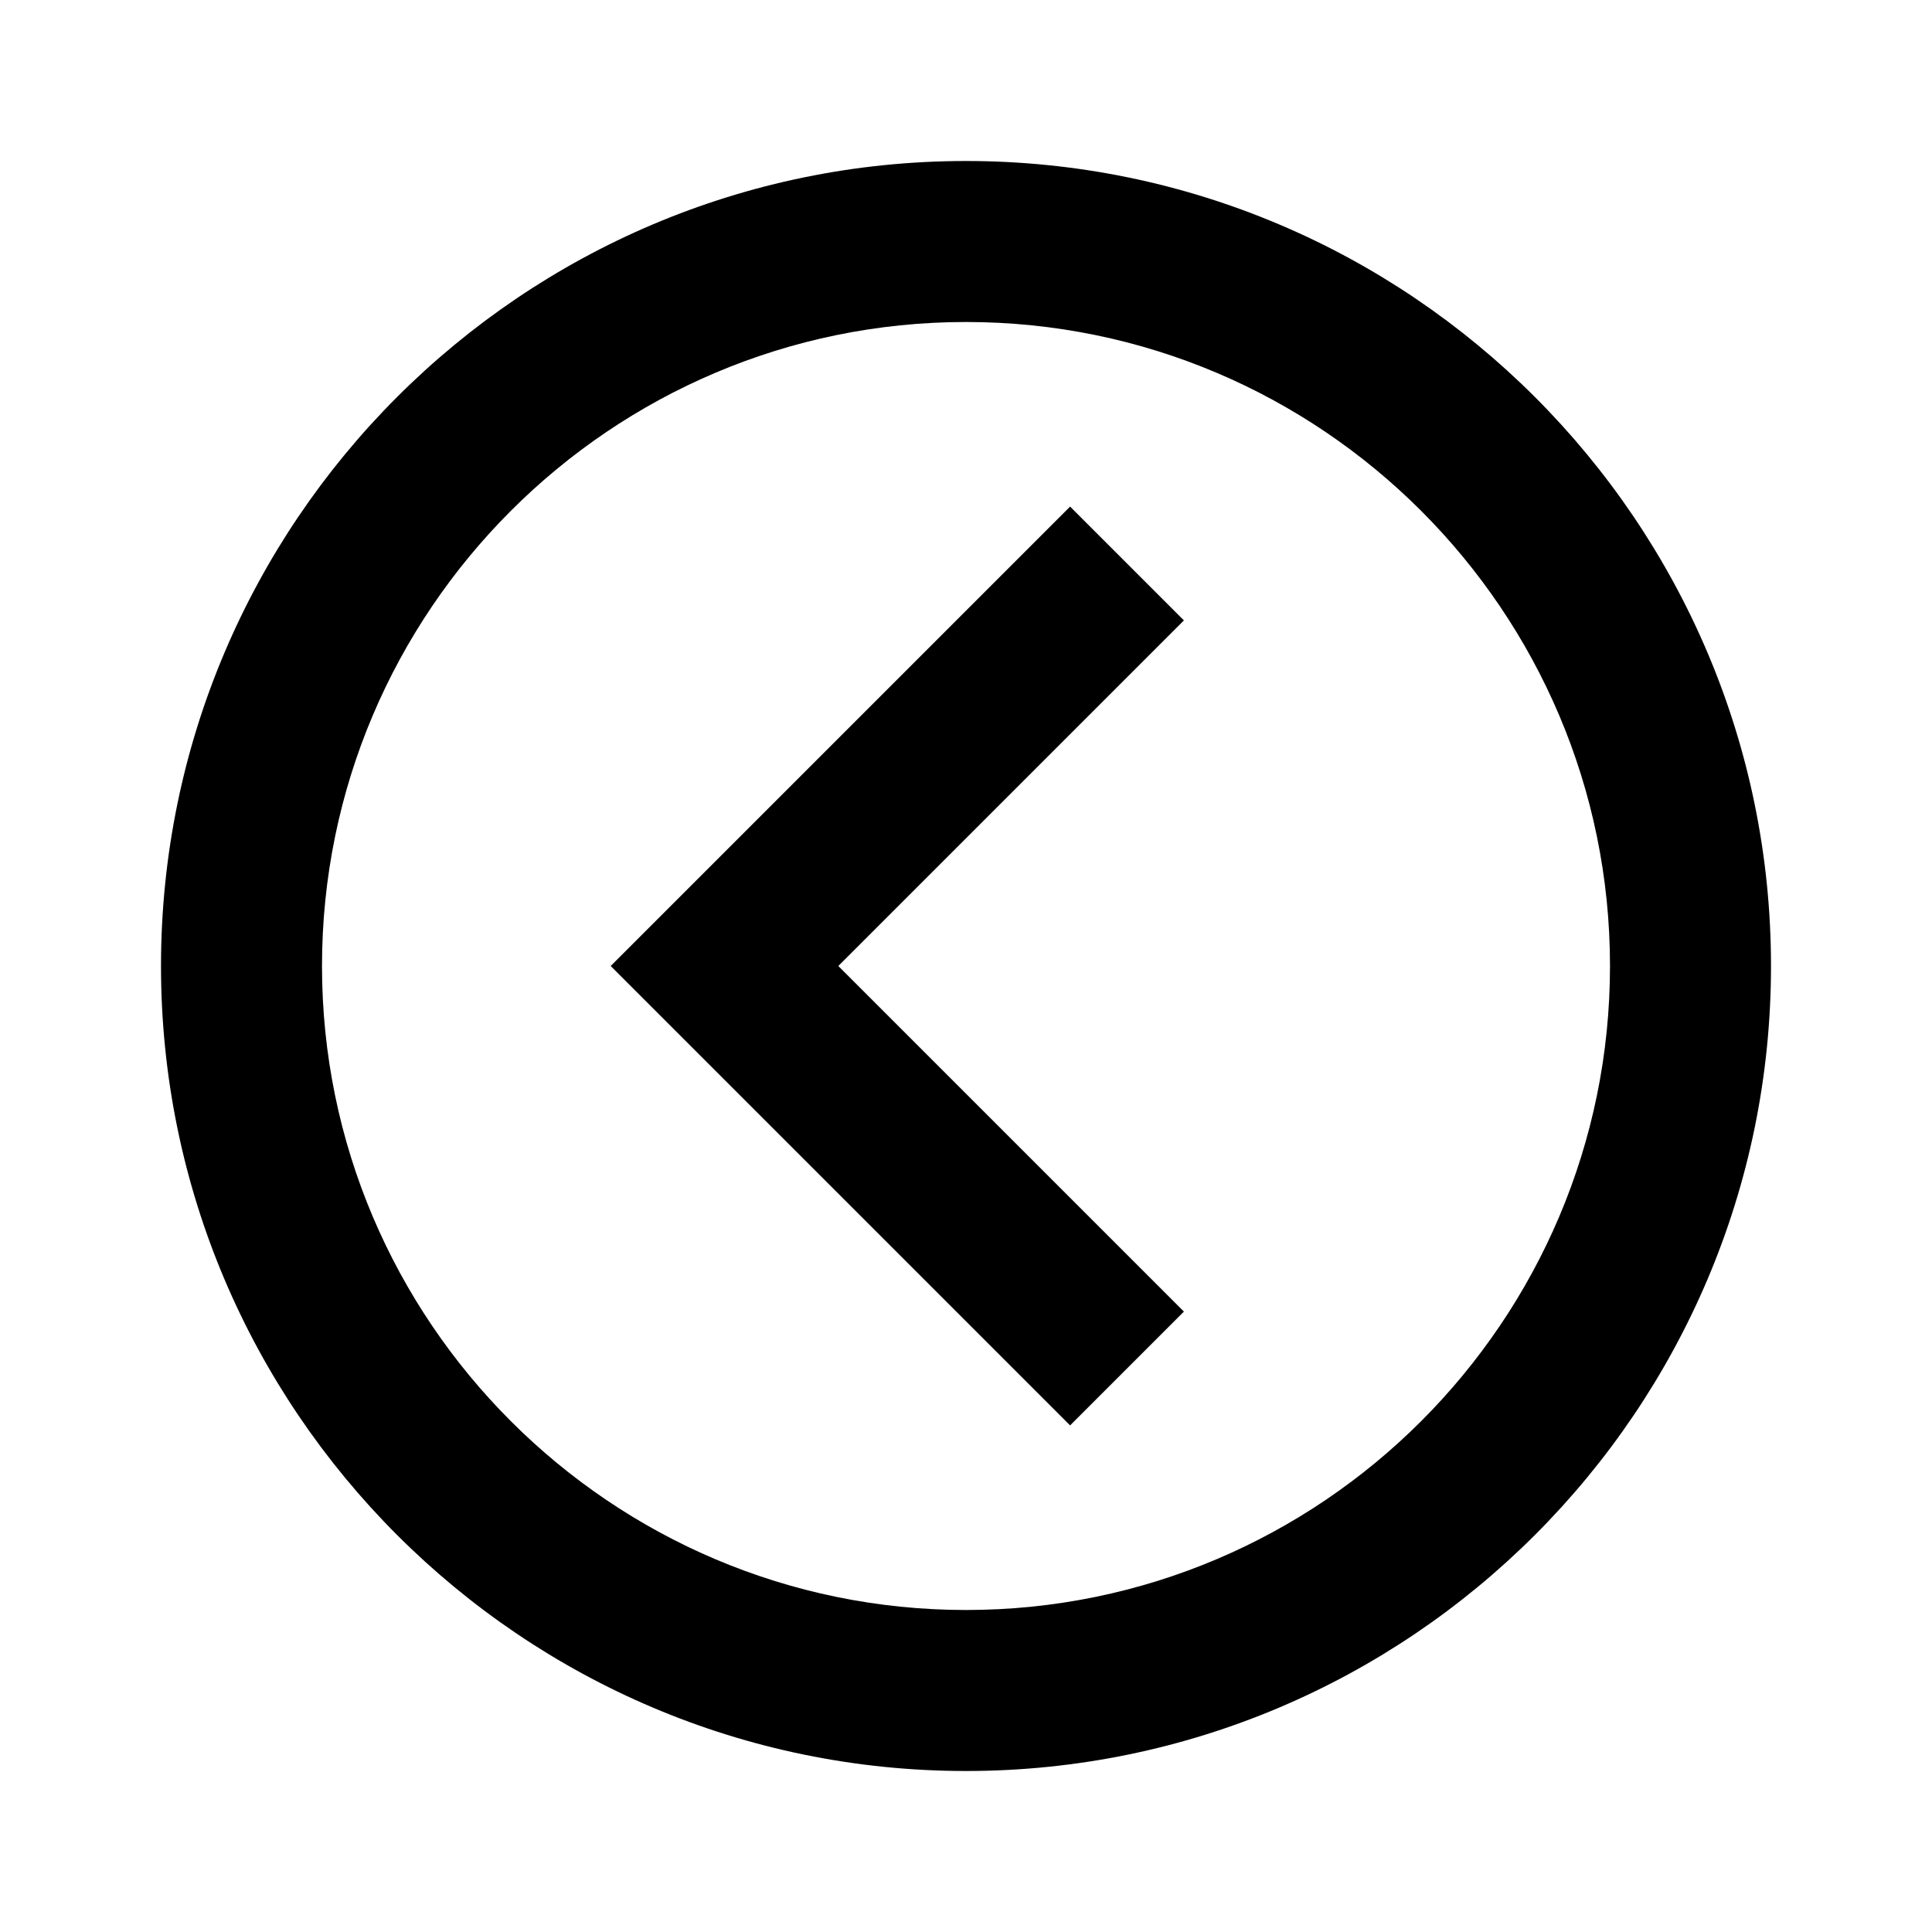
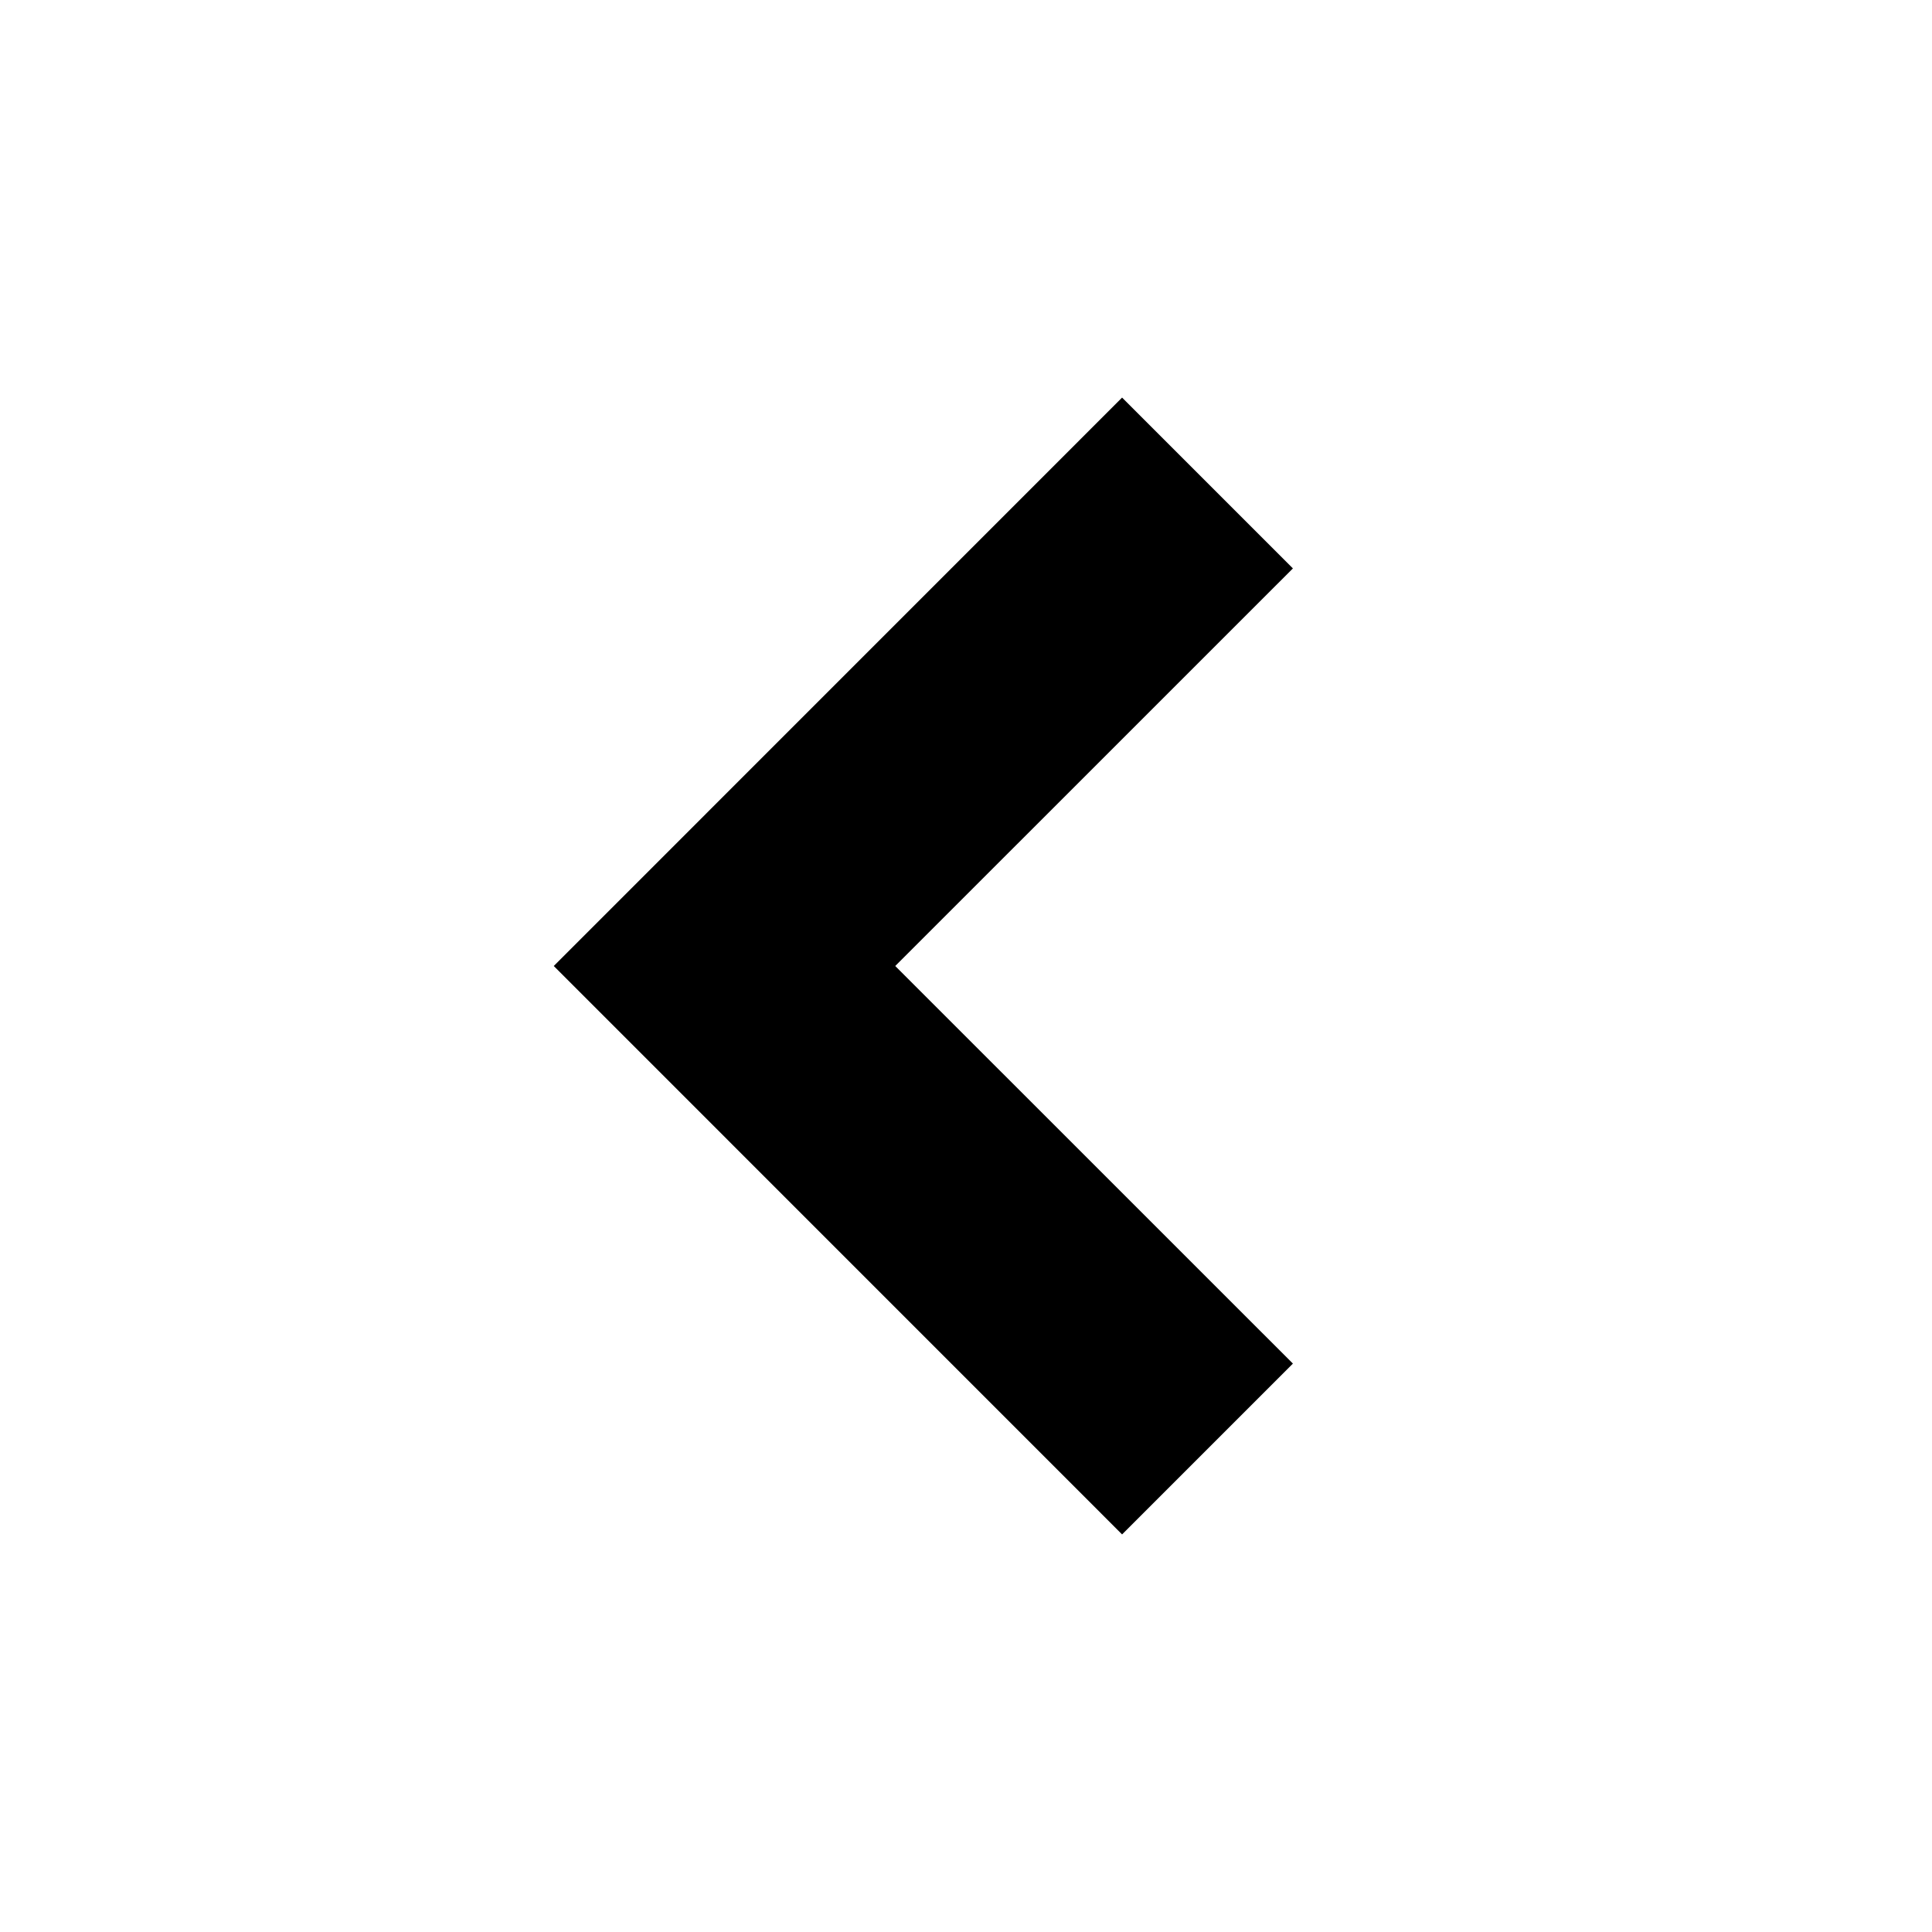
<svg xmlns="http://www.w3.org/2000/svg" width="24" height="24" viewBox="0 0 24 24" style="fill: rgba(0, 0, 0, 1);transform: ;msFilter:;">
-   <path d="M12 2C6.486 2 2 6.486 2 12s4.486 10 10 10 10-4.486 10-10S17.514 2 12 2zm0 18c-4.411 0-8-3.589-8-8s3.589-8 8-8 8 3.589 8 8-3.589 8-8 8z" />
-   <path d="M13.293 6.293 7.586 12l5.707 5.707 1.414-1.414L10.414 12l4.293-4.293z" />
+   <path d="M13.939 4.939 6.879 12l7.06 7.061 2.122-2.122L11.121 12l4.94-4.939z" />
</svg>
